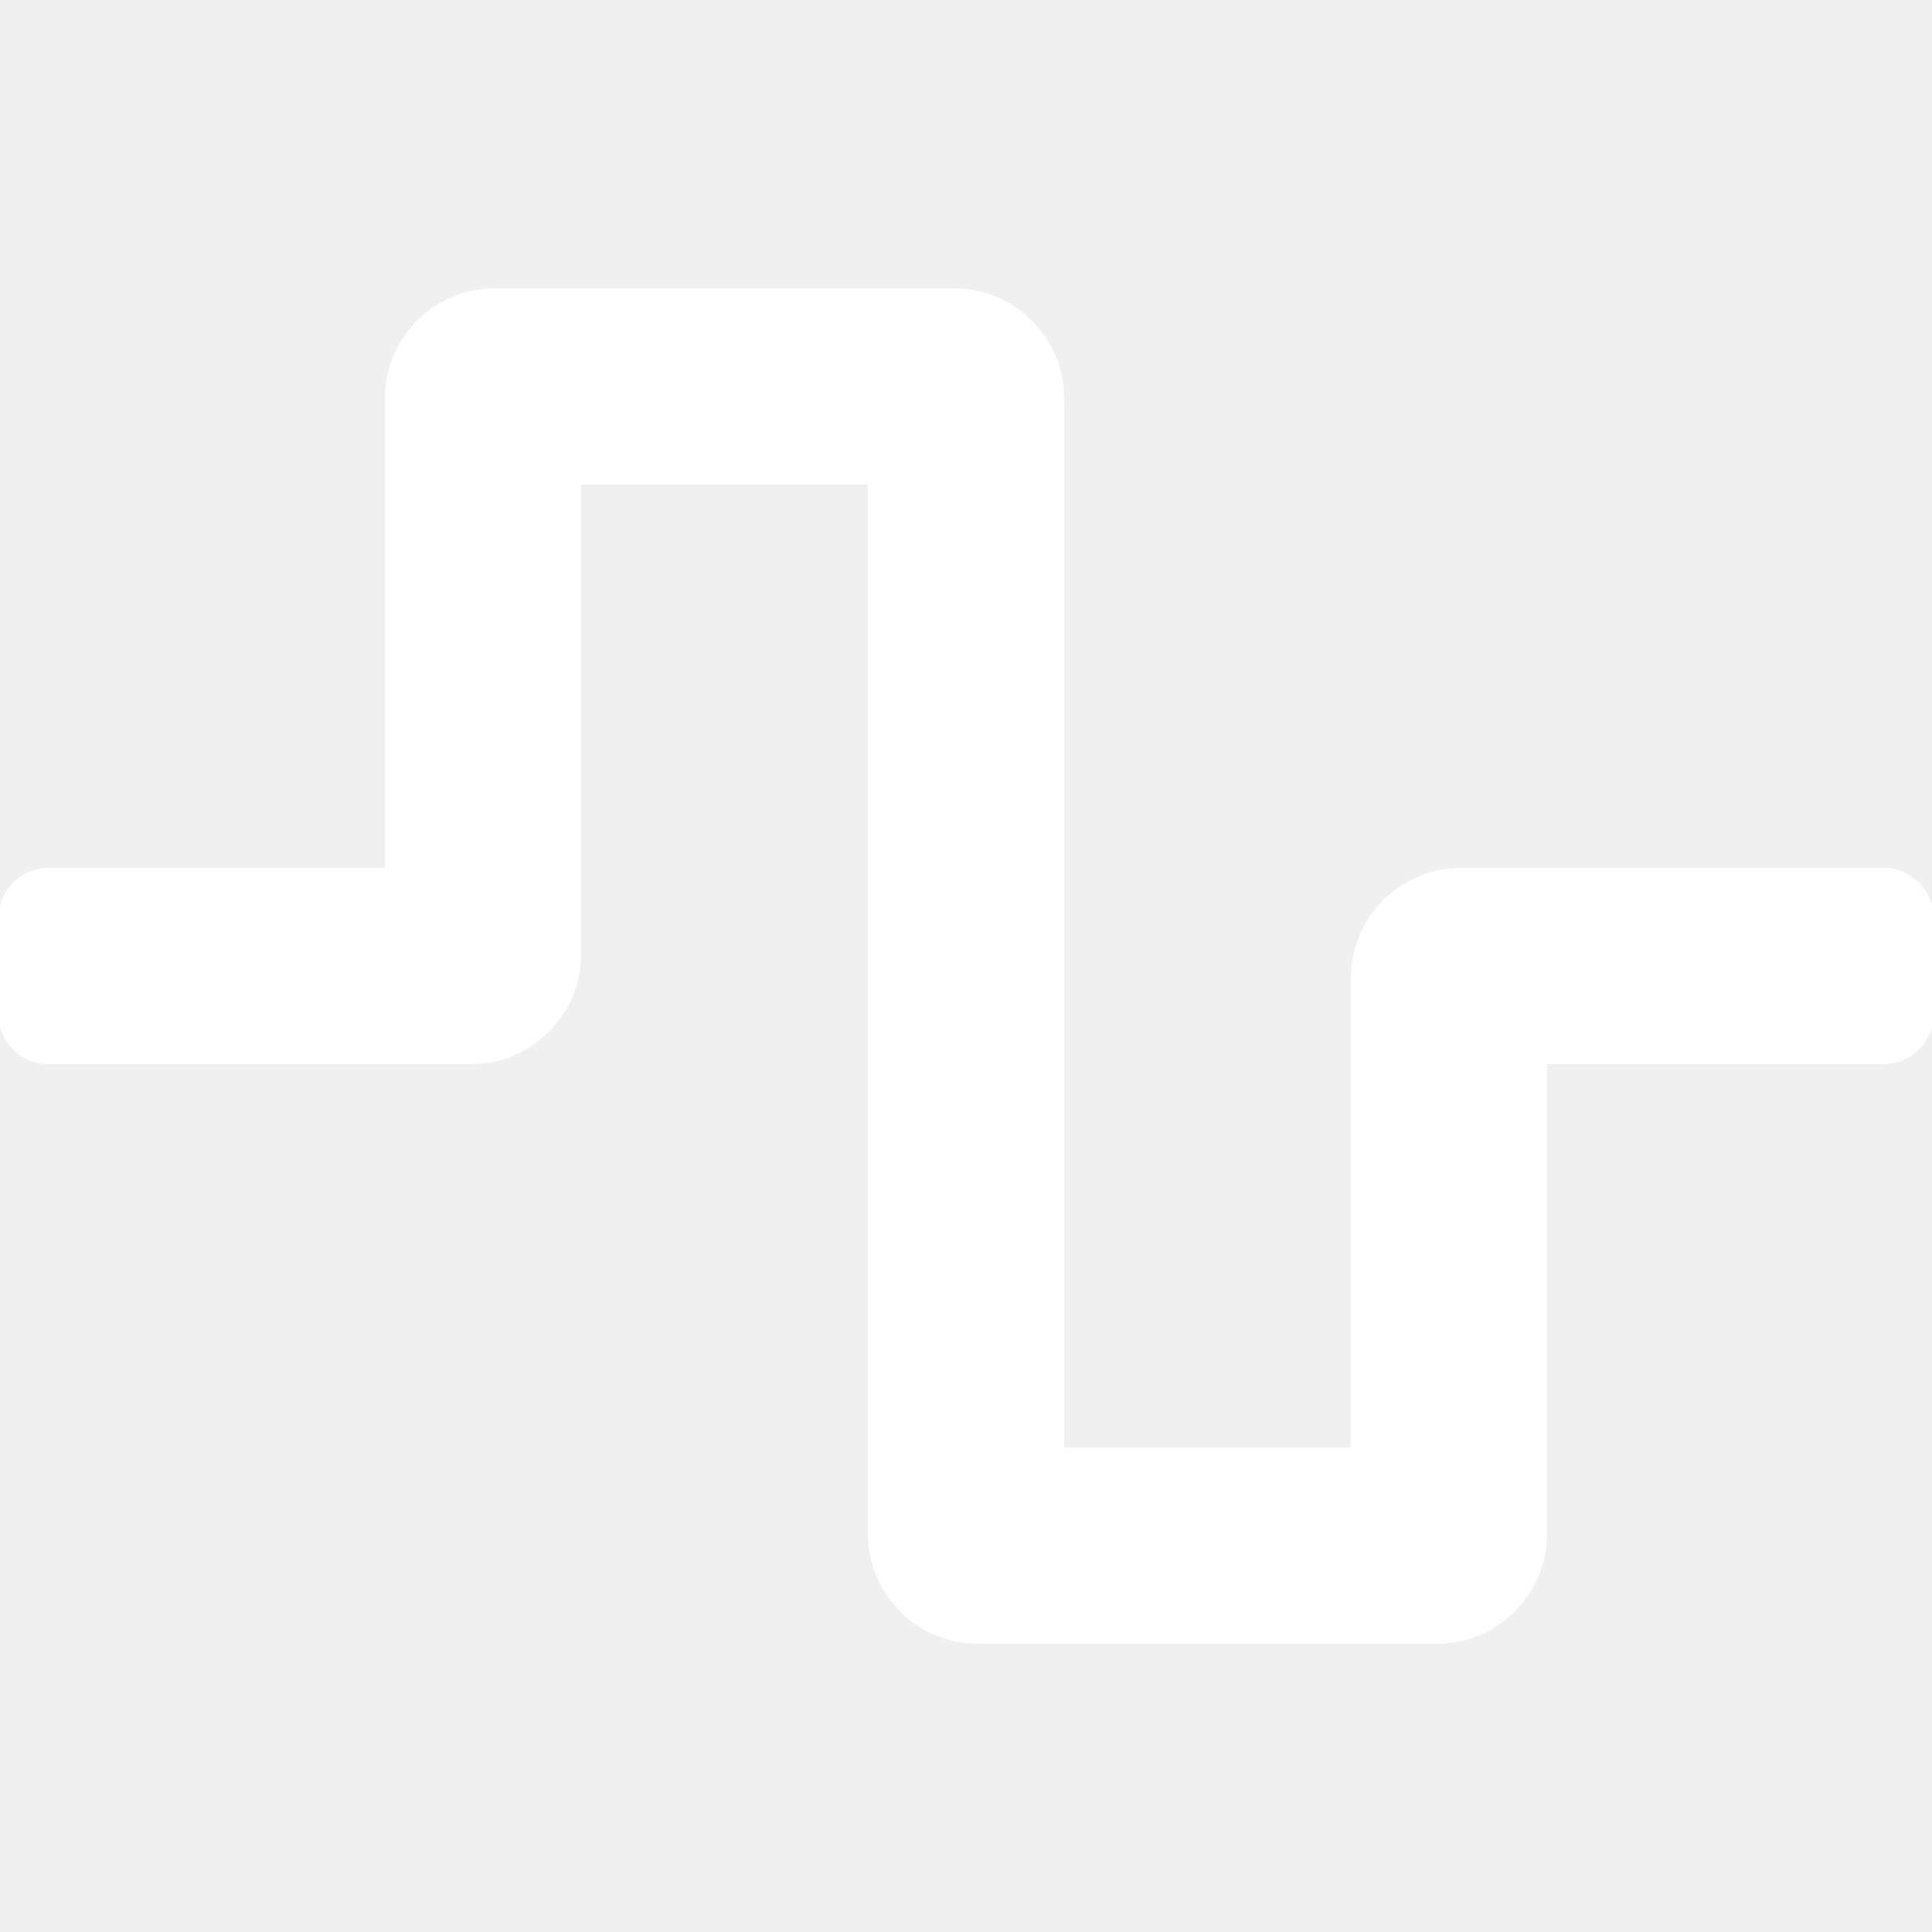
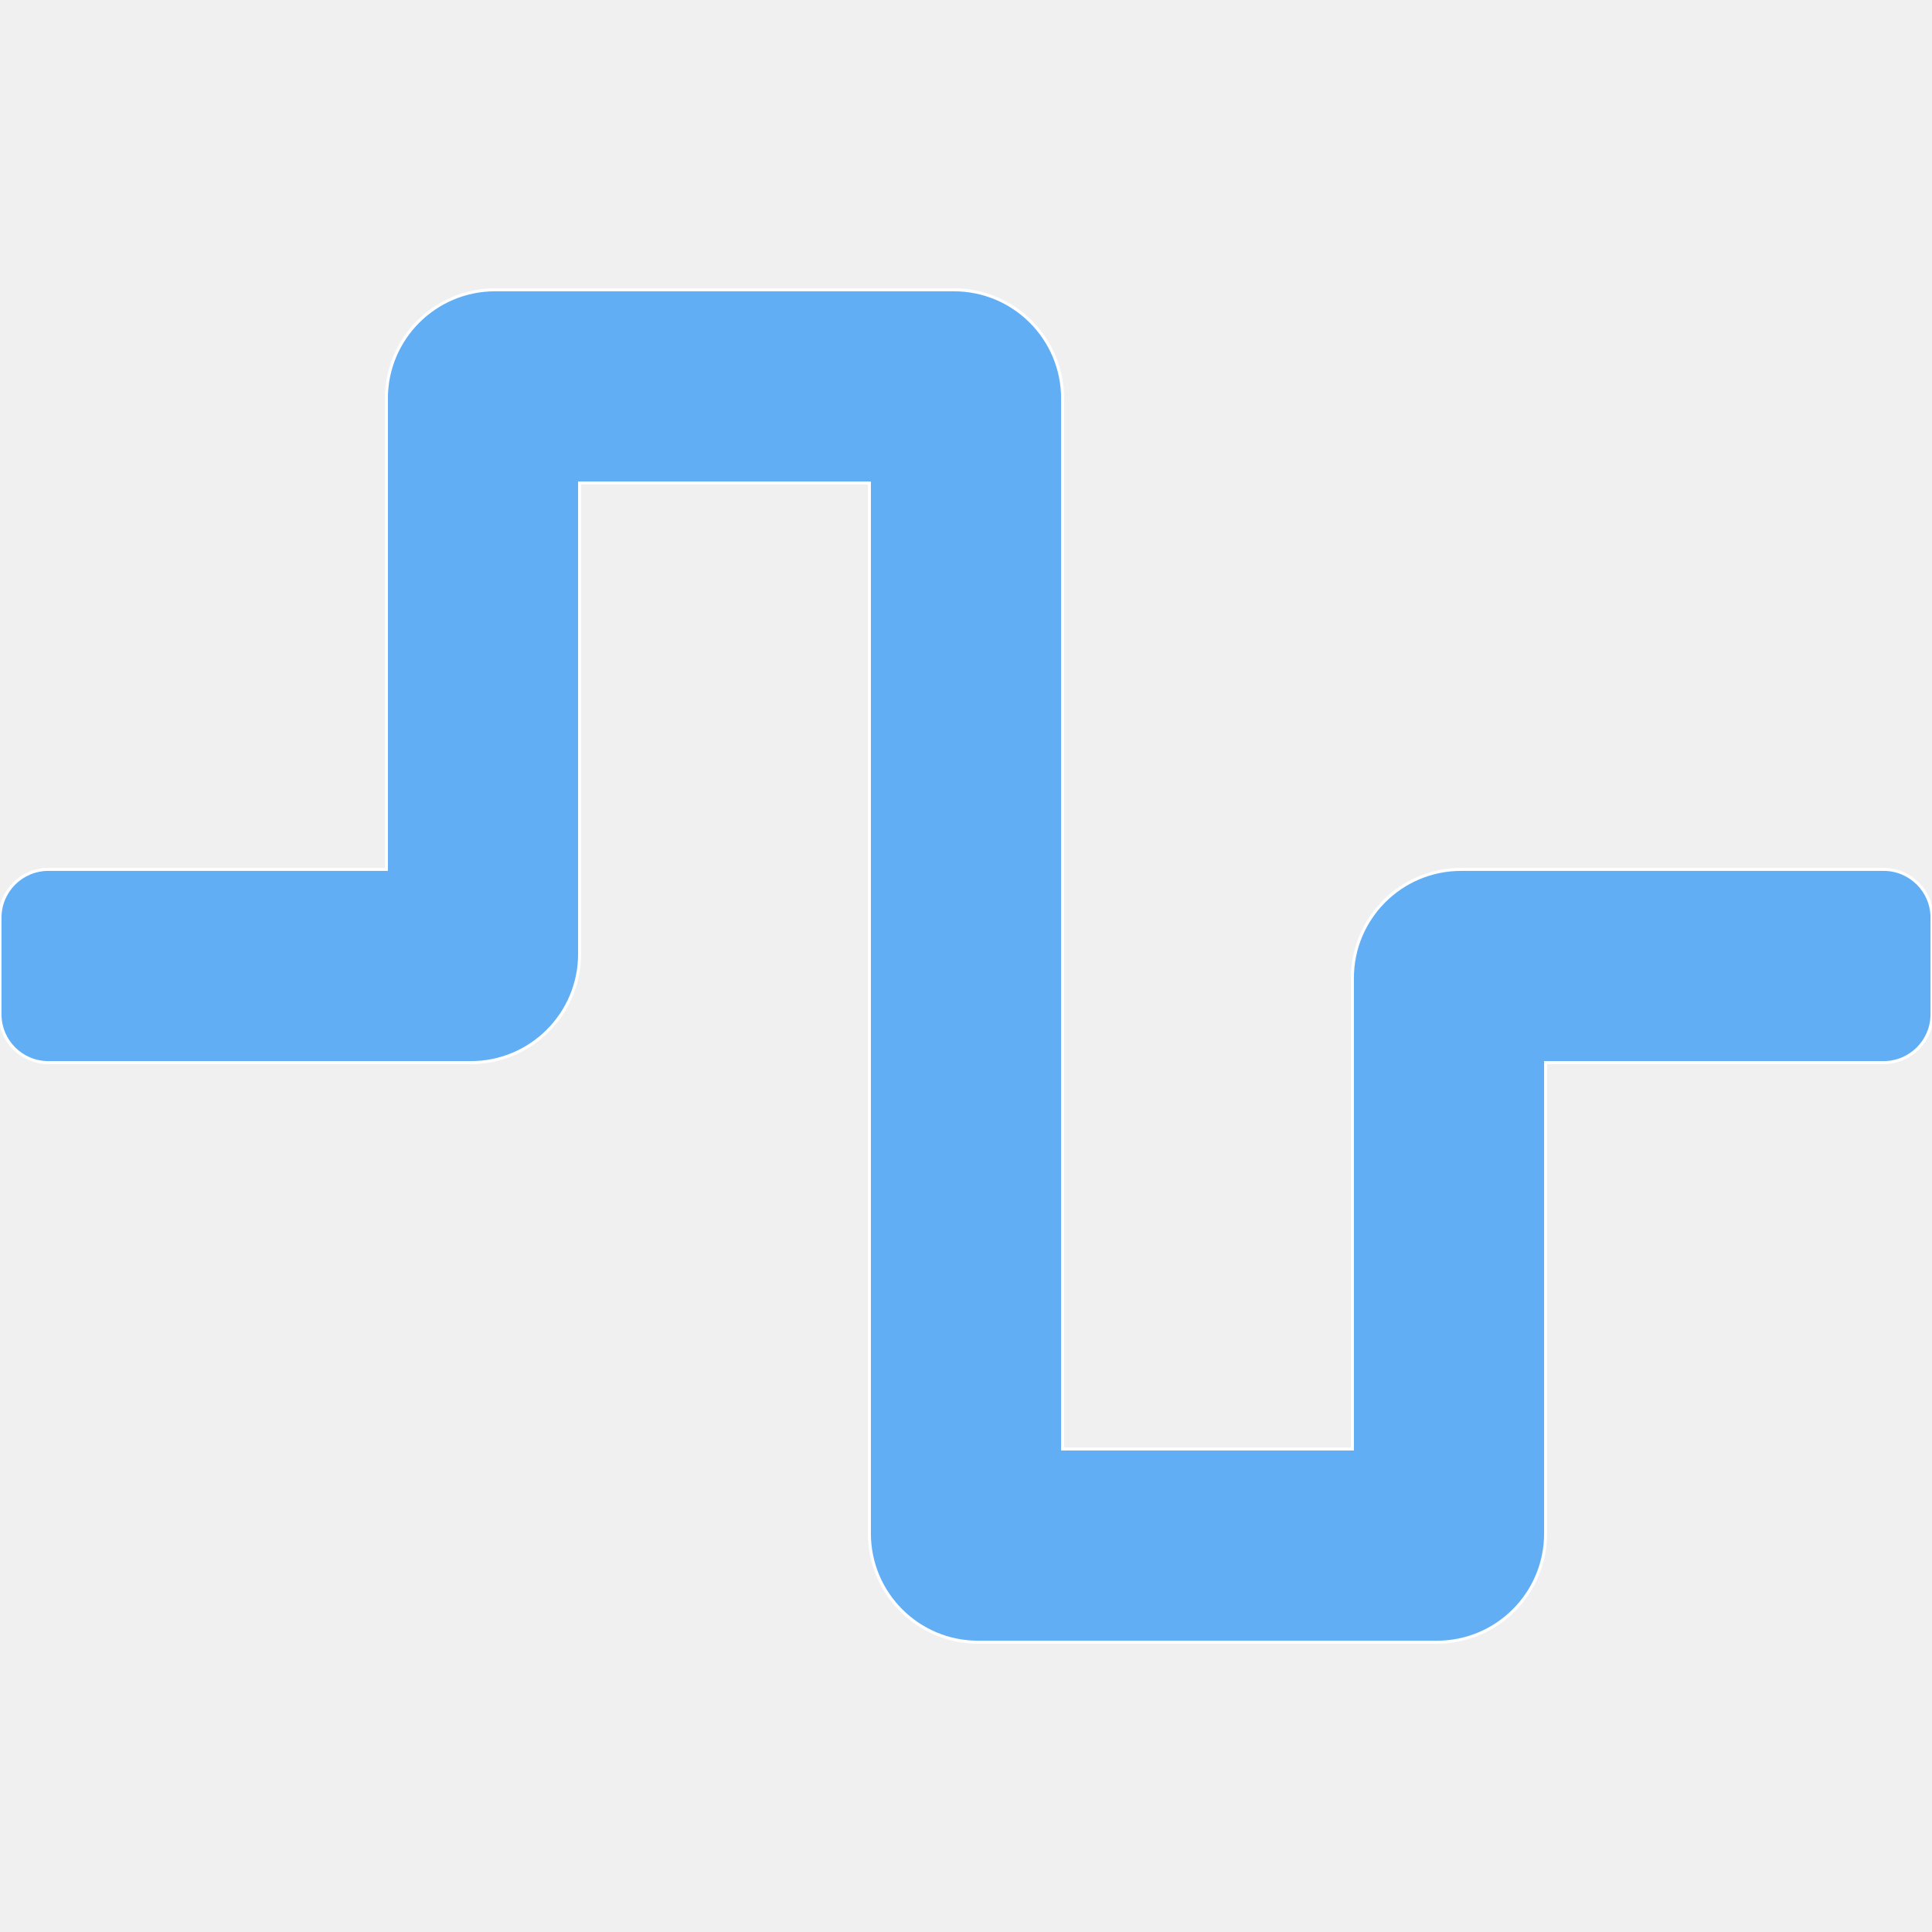
- <svg xmlns="http://www.w3.org/2000/svg" fill="#ffffff" width="800px" height="800px" viewBox="0 -64 640 640" stroke="#ffffff">
+ <svg xmlns="http://www.w3.org/2000/svg" fill="#61aef5" width="800px" height="800px" viewBox="0 -64 640 640" stroke="#ffffff">
  <g id="SVGRepo_bgCarrier" stroke-width="0" />
  <g id="SVGRepo_tracerCarrier" stroke-linecap="round" stroke-linejoin="round" />
  <g id="SVGRepo_iconCarrier">
    <path d="M476 480H324a36 36 0 0 1-36-36V96h-96v156a36 36 0 0 1-36 36H16a16 16 0 0 1-16-16v-32a16 16 0 0 1 16-16h112V68a36 36 0 0 1 36-36h152a36 36 0 0 1 36 36v348h96V260a36 36 0 0 1 36-36h140a16 16 0 0 1 16 16v32a16 16 0 0 1-16 16H512v156a36 36 0 0 1-36 36z" />
  </g>
</svg>
